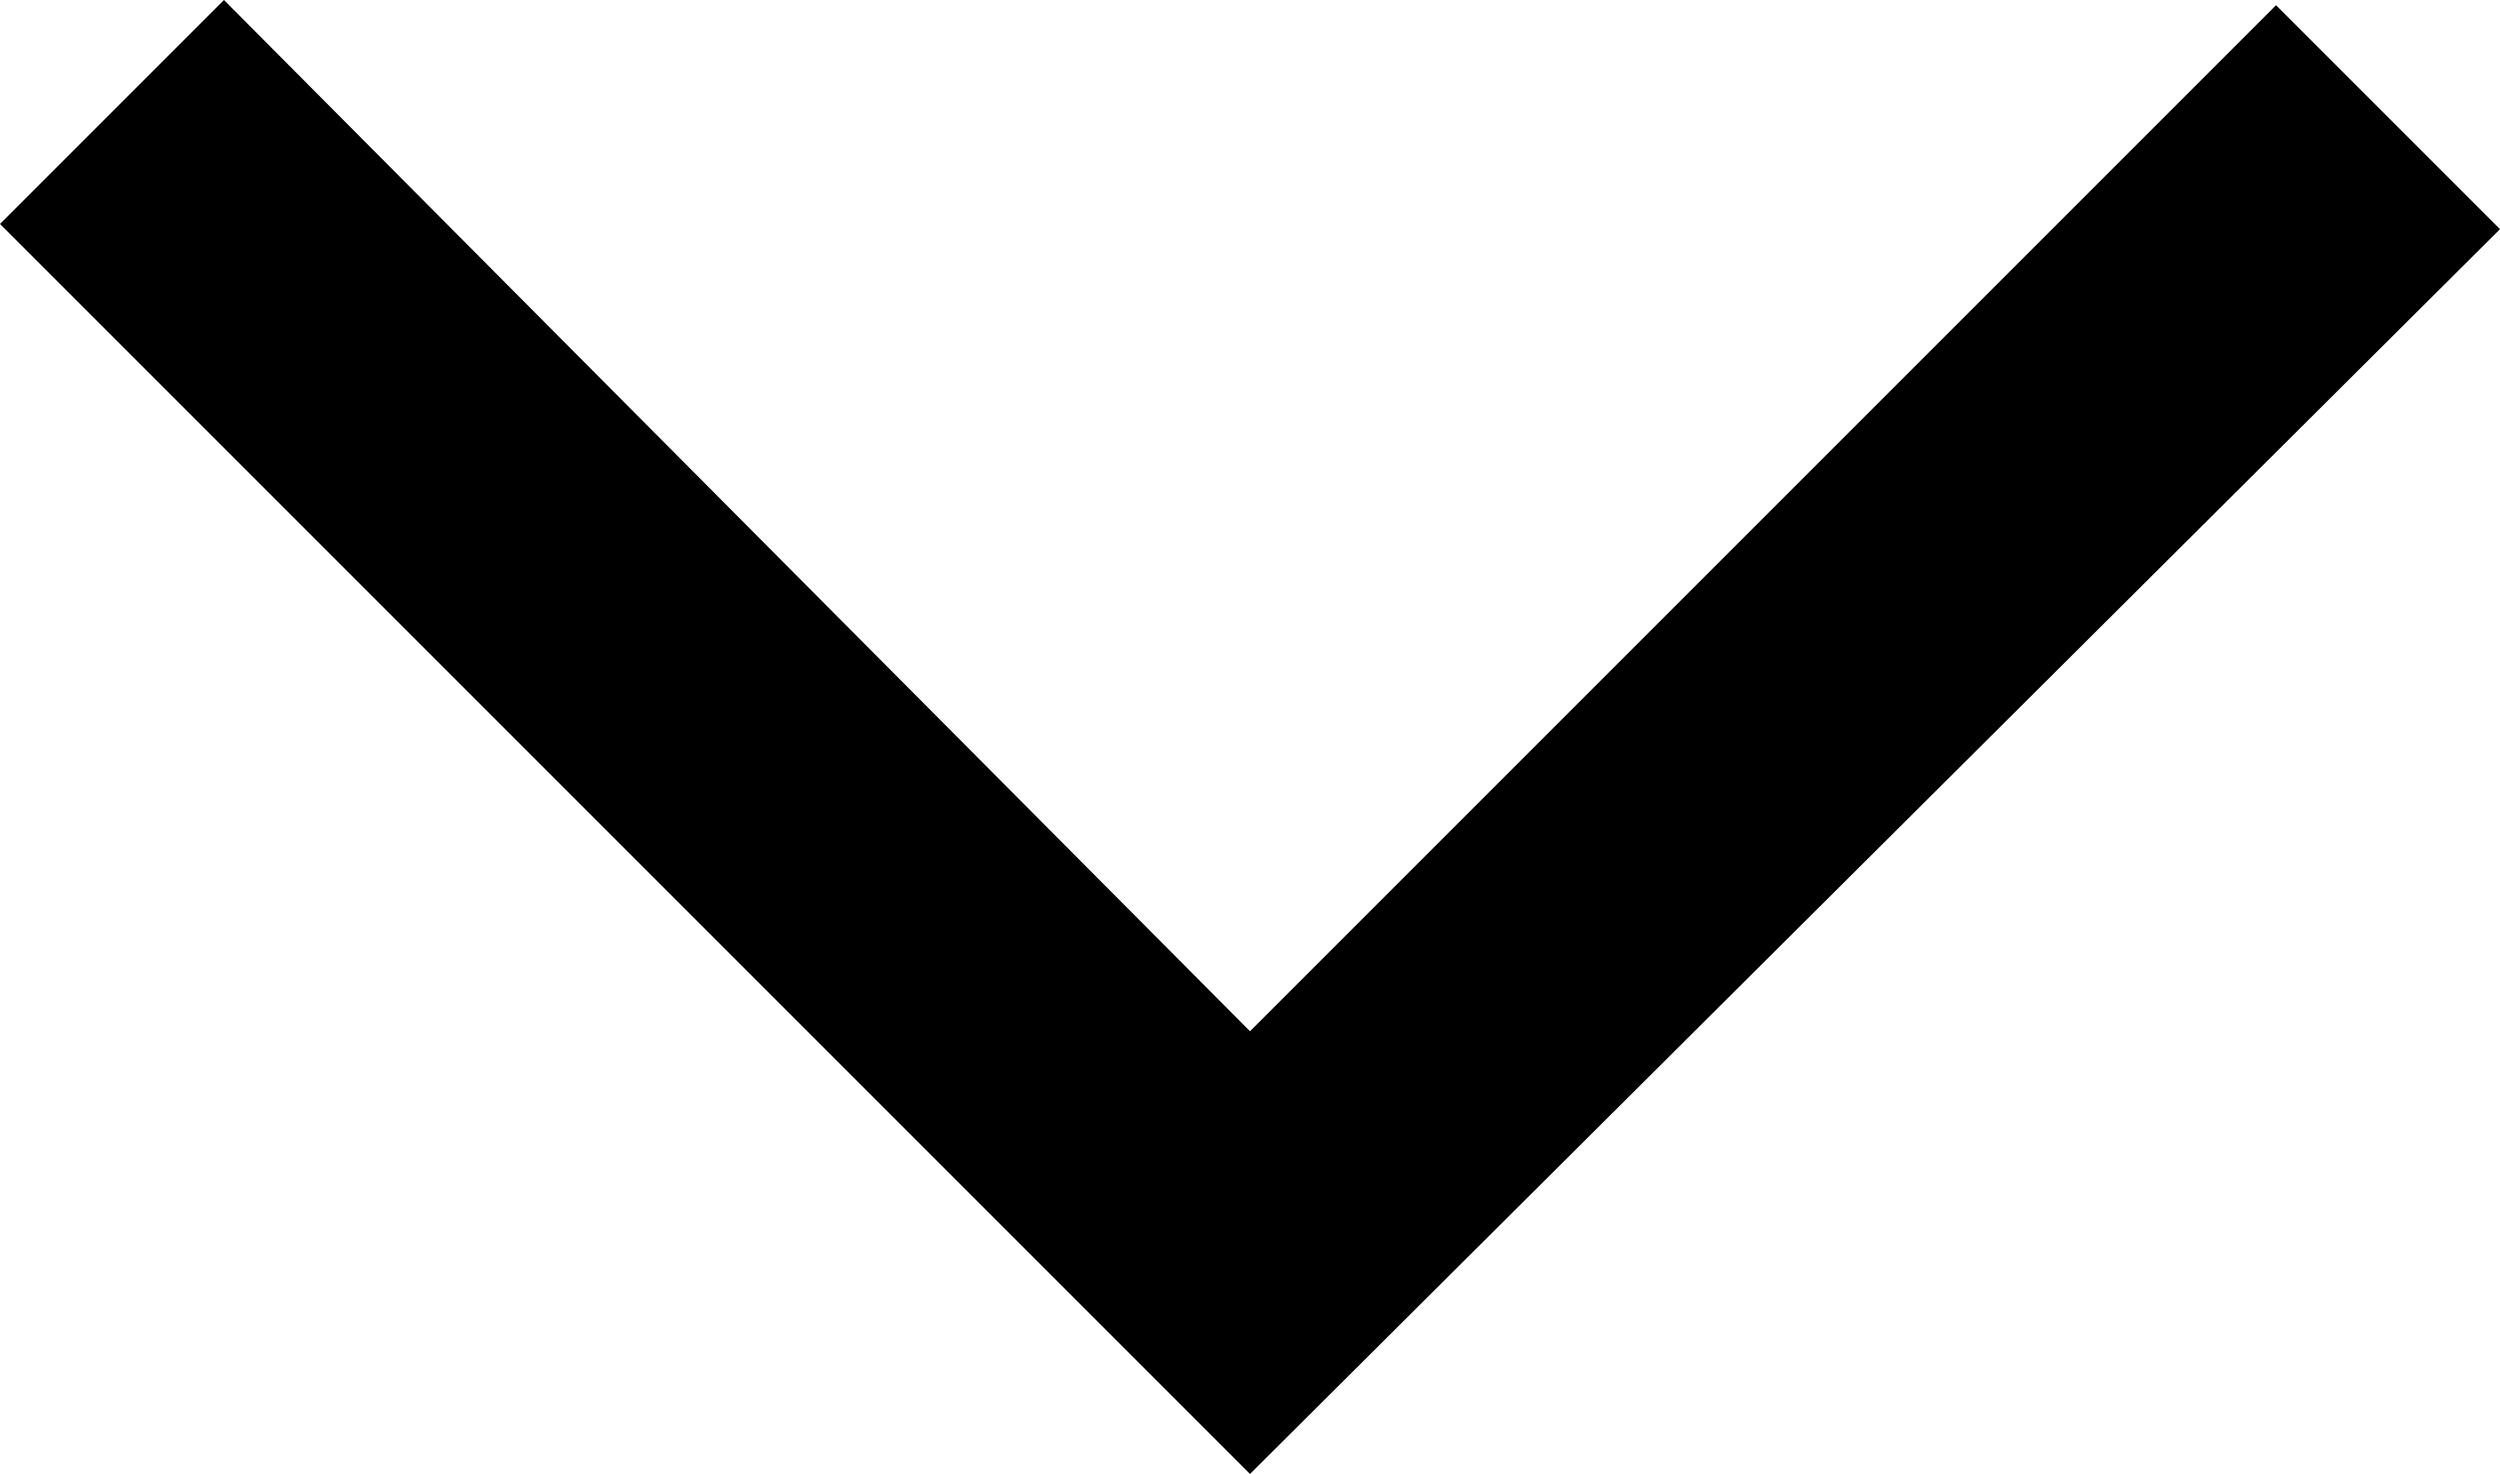
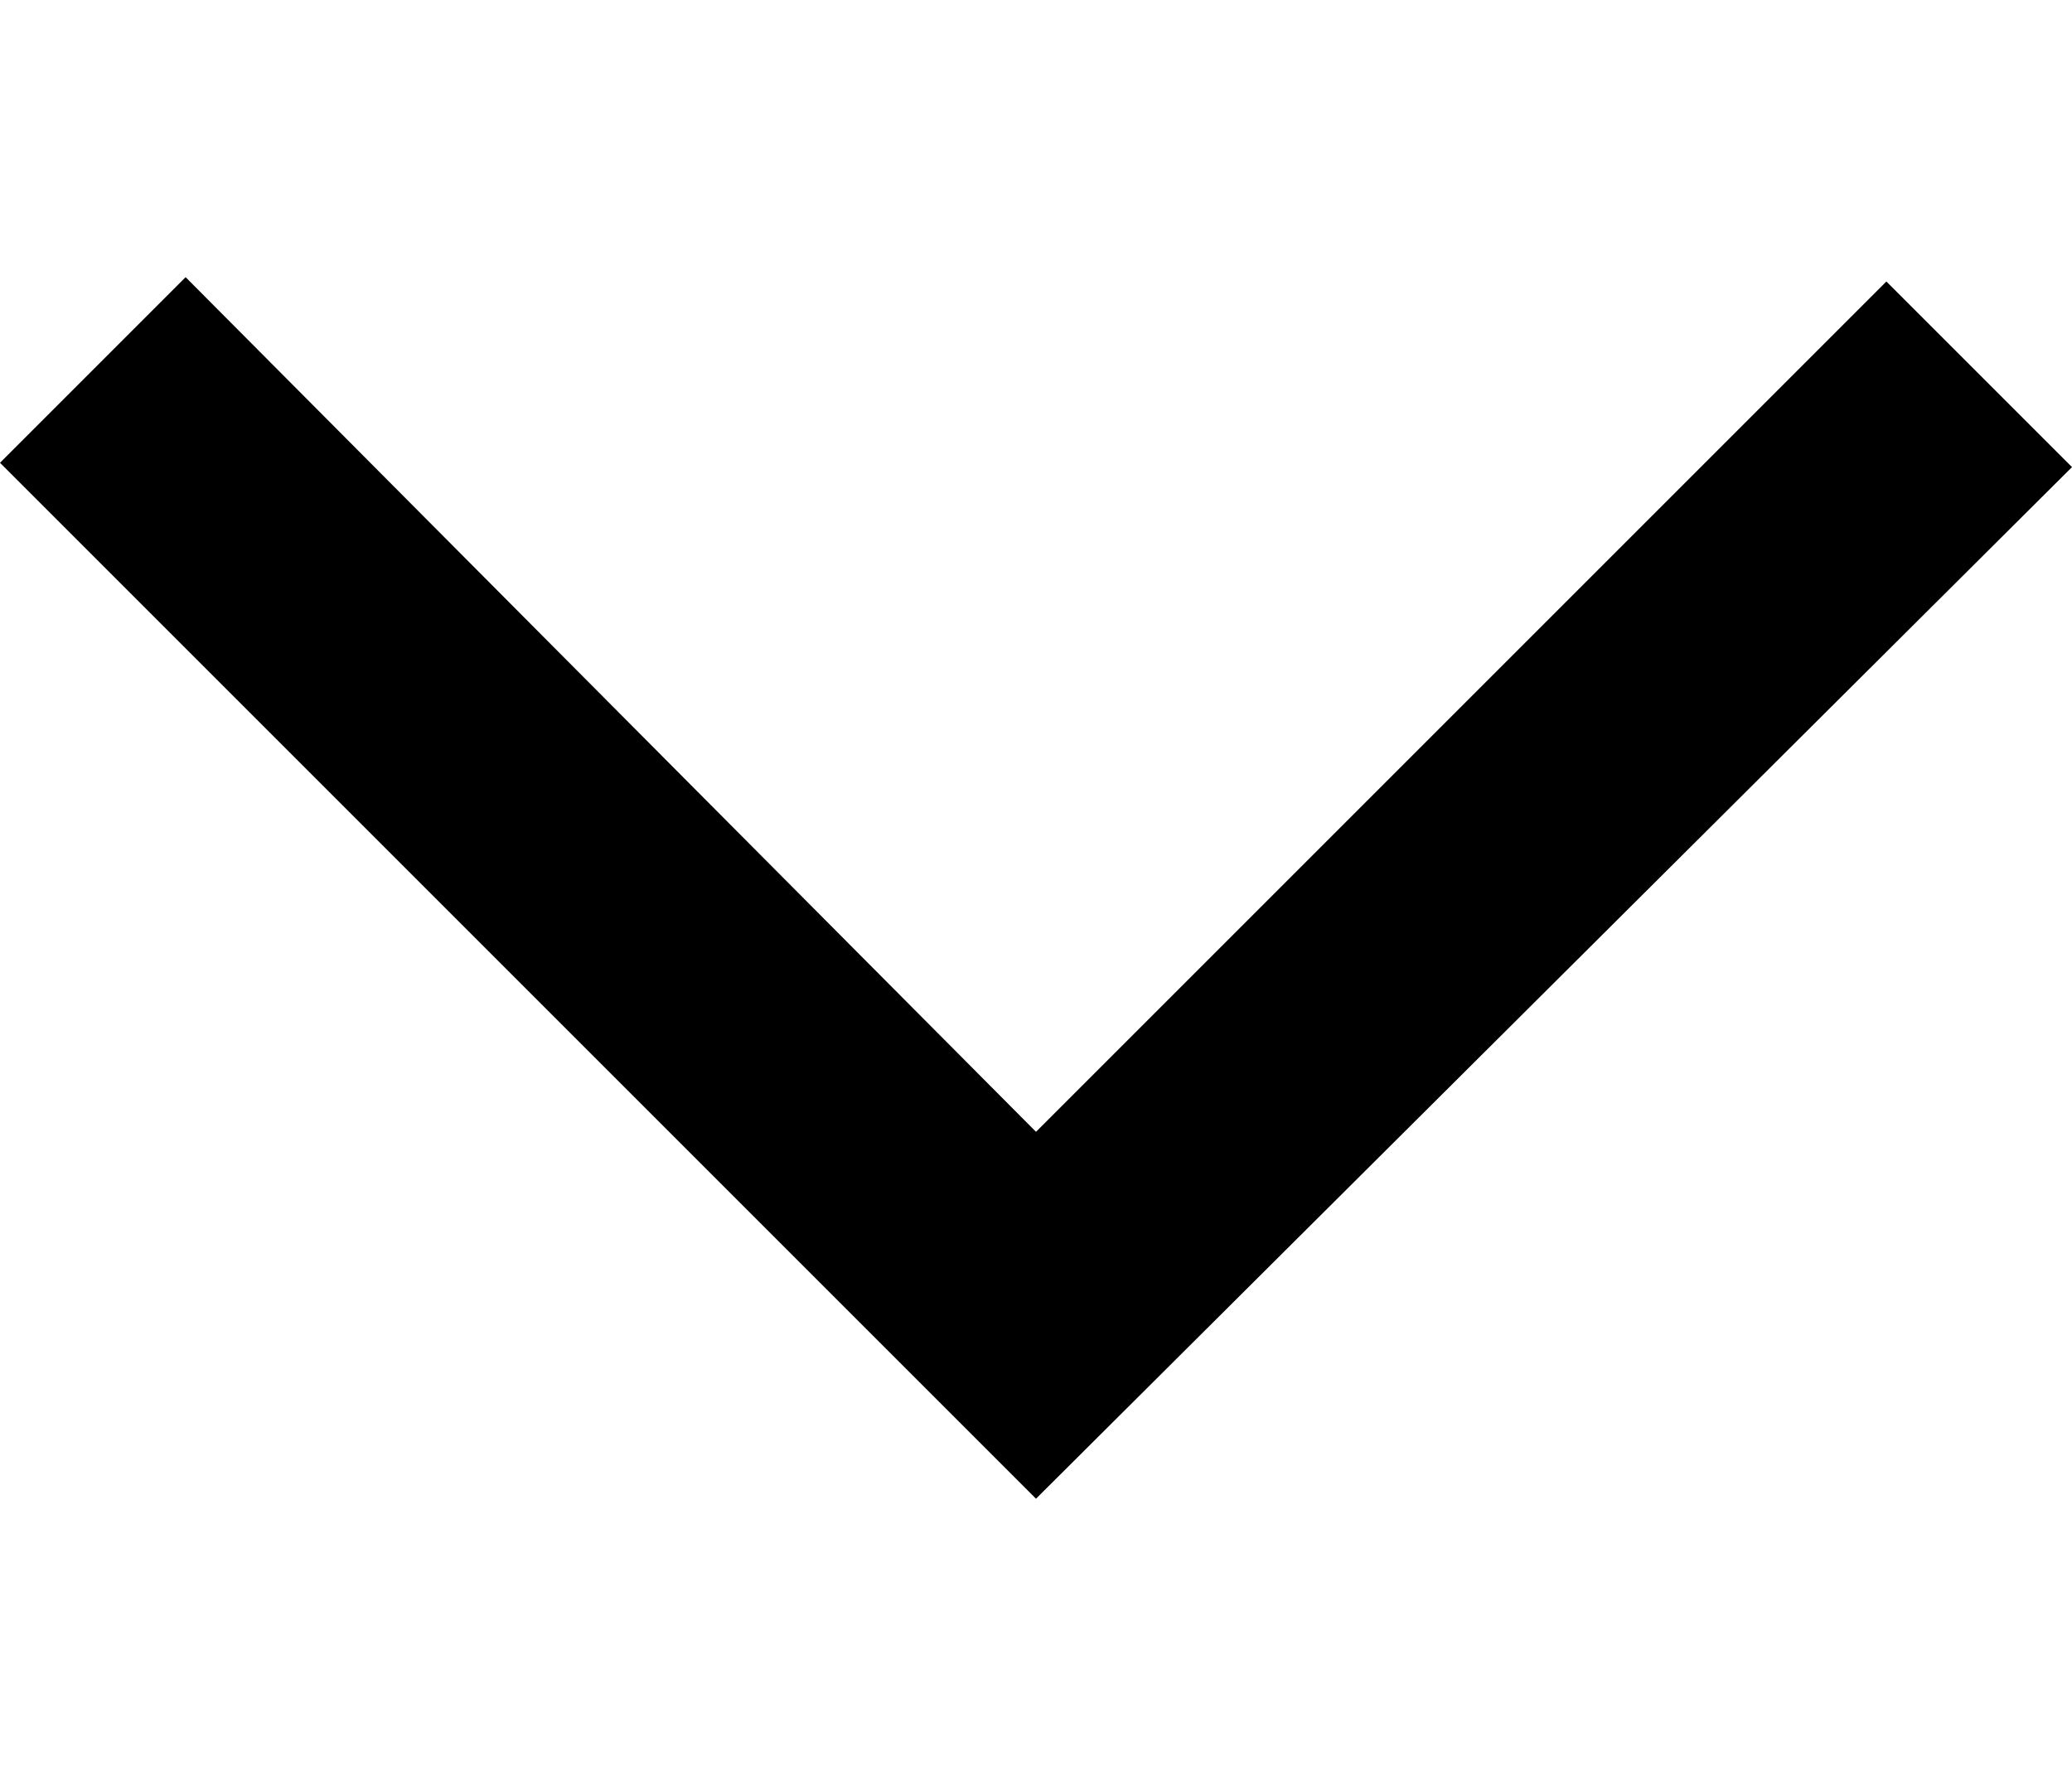
- <svg xmlns="http://www.w3.org/2000/svg" width="24" height="14.15" viewBox="0 0 24 14.15">
+ <svg xmlns="http://www.w3.org/2000/svg" width="14" height="12" viewBox="0 0 24 14.15">
  <path id="expand_more_FILL0_wght400_GRAD0_opsz48" d="M24,30.75l-12-12,2.15-2.15L24,26.5l9.85-9.85L36,18.8Z" transform="translate(-12 -16.6)" />
</svg>
